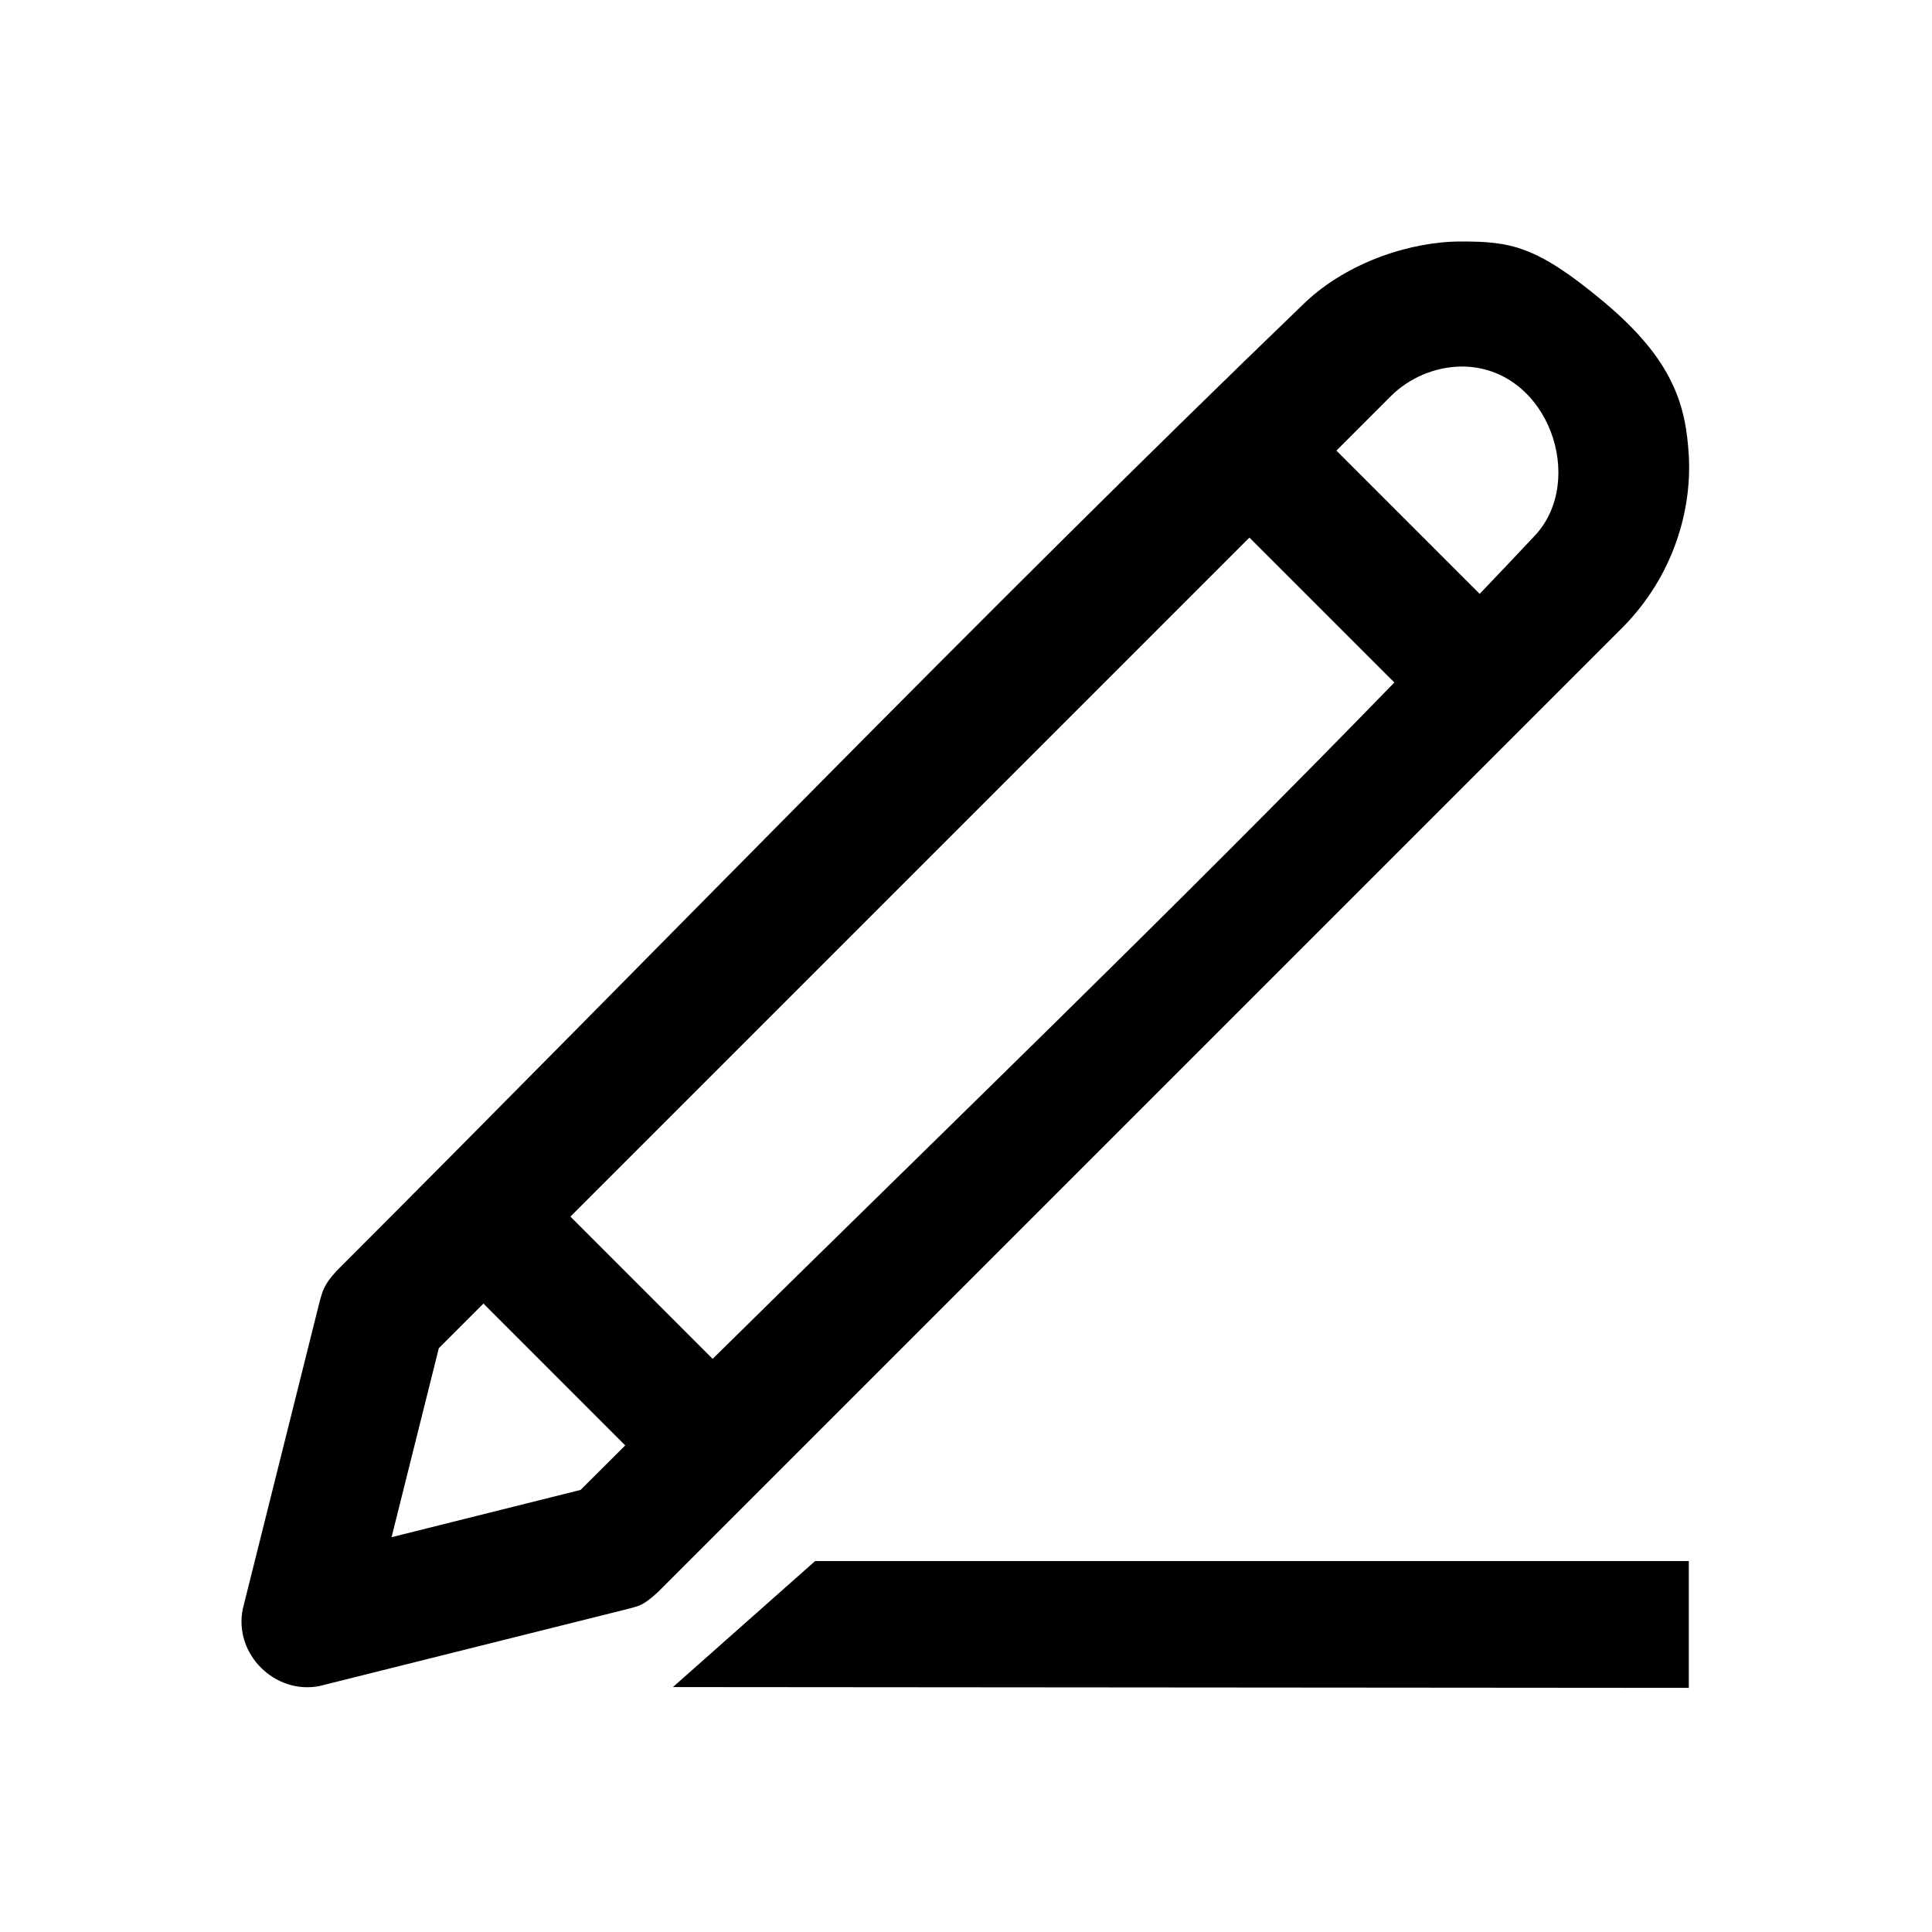
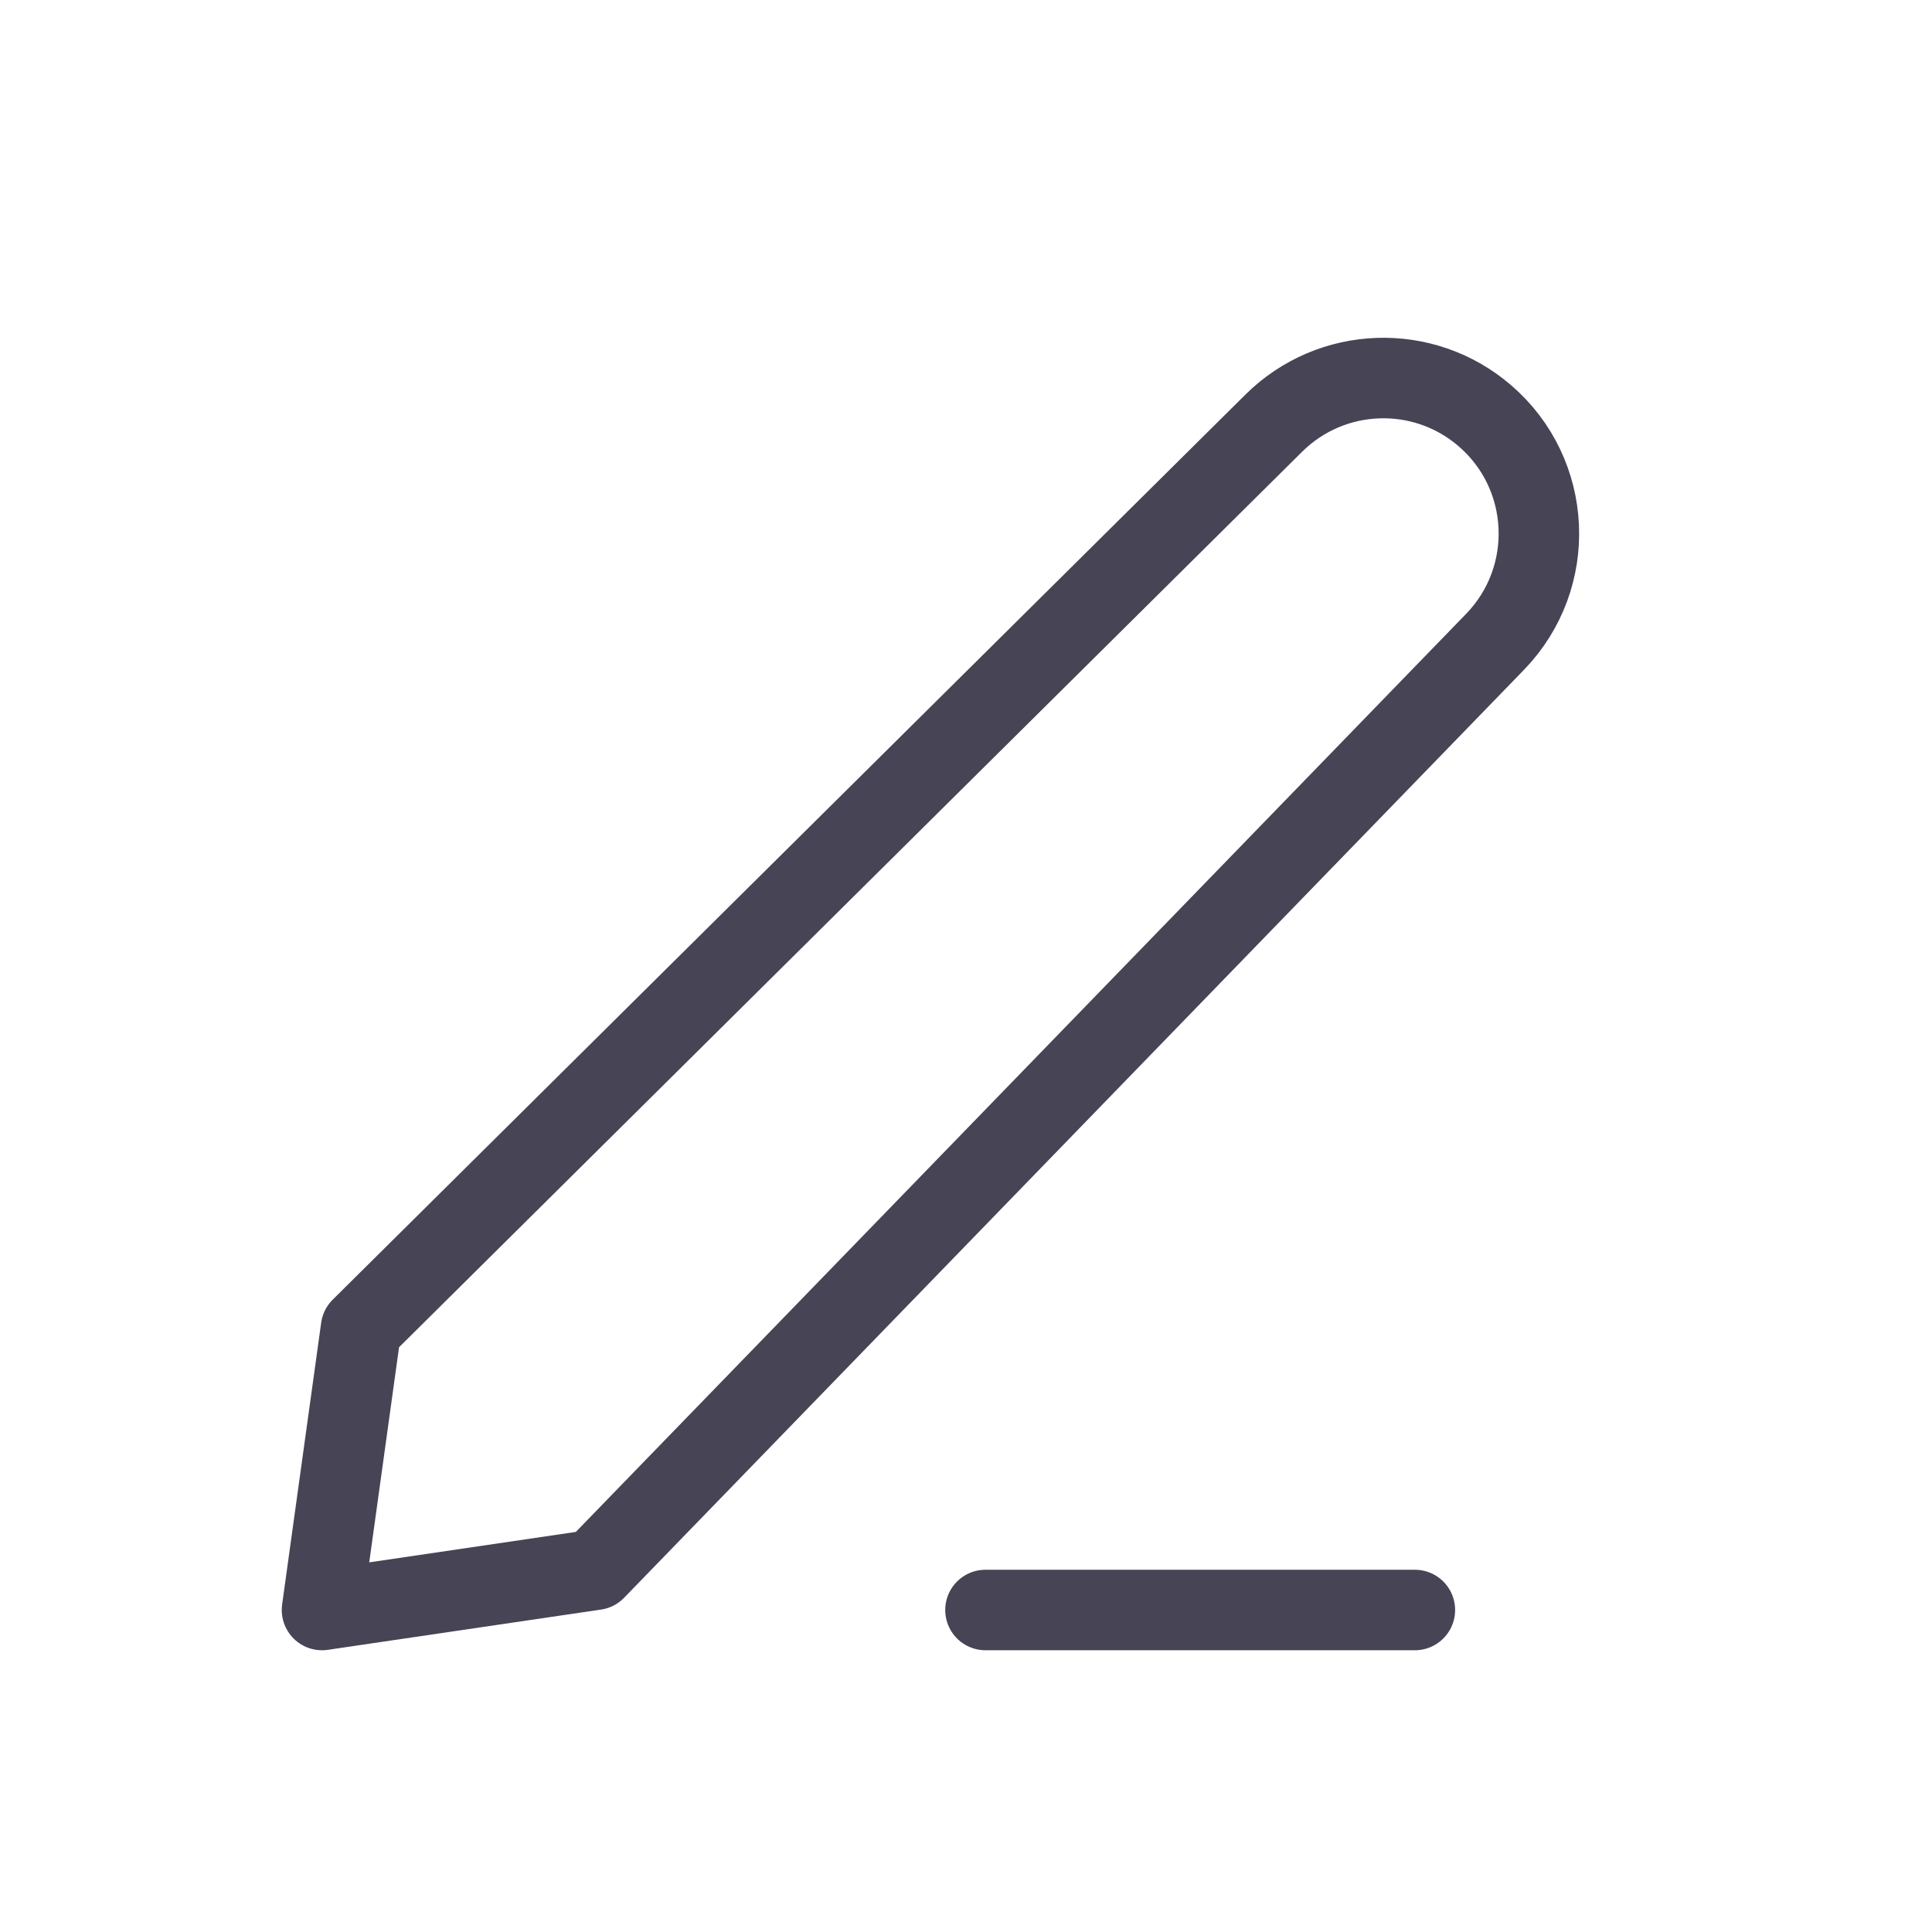
- <svg xmlns="http://www.w3.org/2000/svg" fill="#000000" width="800px" height="800px" viewBox="0 0 64 64" version="1.1" xml:space="preserve" style="fill-rule:evenodd;clip-rule:evenodd;stroke-linejoin:round;stroke-miterlimit:2;">
-   <rect id="Icons" x="-1024" y="0" width="1280" height="800" style="fill:none;" />
-   <g id="Icons1">
-     <g id="Strike">
- 
- </g>
-     <g id="H1">
- 
- </g>
-     <g id="H2">
- 
- </g>
-     <g id="H3">
- 
- </g>
-     <g id="list-ul">
- 
- </g>
-     <g id="hamburger-1">
- 
- </g>
-     <g id="hamburger-2">
- 
- </g>
-     <g id="list-ol">
- 
- </g>
-     <g id="list-task">
- 
- </g>
-     <g id="trash">
- 
- </g>
-     <g id="vertical-menu">
- 
- </g>
-     <g id="horizontal-menu">
- 
- </g>
-     <g id="sidebar-2">
- 
- </g>
-     <g id="Pen">
- 
- </g>
-     <g id="Pen1">
-       <path d="M55.944,51.712l0,4.201l-33.652,-0.027l4.71,-4.174l28.942,0Zm-7.555,-43.712c1.649,0 2.505,0.128 4.752,2.011c2.294,1.921 2.707,3.419 2.803,5.087c0.102,1.795 -0.504,3.976 -2.188,5.681l-31.961,31.961c-0.52,0.475 -0.629,0.45 -0.977,0.553l-10.226,2.557c-1.472,0.299 -2.854,-1.049 -2.55,-2.55l2.557,-10.226c0.1,-0.334 0.133,-0.517 0.553,-0.976c10.696,-10.697 21.195,-21.594 32.09,-32.087c1.421,-1.335 3.497,-2.011 5.147,-2.011Zm-32.375,35.182l-1.477,1.477l-1.566,6.262l6.262,-1.566c0.493,-0.492 0.985,-0.983 1.479,-1.474l-4.698,-4.699Zm30.176,-20.573l-4.802,-4.801l-22.493,22.493l4.712,4.713c7.549,-7.448 15.196,-14.801 22.583,-22.405Zm2.826,-2.936c0.618,-0.648 1.234,-1.298 1.848,-1.951c1.673,-1.826 0.443,-5.454 -2.307,-5.578c-0.056,-0.002 -0.112,-0.002 -0.168,-0.002c-0.861,0.016 -1.699,0.372 -2.312,0.977l-1.807,1.808l4.746,4.746Z" style="fill-rule:nonzero;" />
-     </g>
-     <g id="clock">
- 
- </g>
-     <g id="external-link">
- 
- </g>
-     <g id="hr">
- 
- </g>
-     <g id="info">
- 
- </g>
-     <g id="warning">
- 
- </g>
-     <g id="plus-circle">
- 
- </g>
-     <g id="minus-circle">
- 
- </g>
-     <g id="vue">
- 
- </g>
-     <g id="cog">
- 
- </g>
-     <g id="logo">
- 
- </g>
-     <g id="radio-check">
- 
- </g>
-     <g id="eye-slash">
- 
- </g>
-     <g id="eye">
- 
- </g>
-     <g id="toggle-off">
- 
- </g>
-     <g id="shredder">
- 
- </g>
-     <g id="spinner--loading--dots-">
- 
- </g>
-     <g id="react">
- 
- </g>
-     <g id="check-selected">
- 
- </g>
-     <g id="turn-off">
- 
- </g>
-     <g id="code-block">
- 
- </g>
-     <g id="user">
- 
- </g>
-     <g id="coffee-bean">
- 
- </g>
-     <g id="coffee-beans">
-       <g id="coffee-bean1">
- 
- </g>
-     </g>
-     <g id="coffee-bean-filled">
- 
- </g>
-     <g id="coffee-beans-filled">
-       <g id="coffee-bean2">
- 
- </g>
-     </g>
-     <g id="clipboard">
- 
- </g>
-     <g id="clipboard-paste">
- 
- </g>
-     <g id="clipboard-copy">
- 
- </g>
-     <g id="Layer1">
- 
- </g>
-   </g>
+ <svg xmlns="http://www.w3.org/2000/svg" width="800px" height="800px" viewBox="0 0 24 24" fill="none">
+   <path d="M12.242 20H17.576M4.485 16.5L15.824 5.256C16.54 4.547 17.68 4.506 18.444 5.163V5.163C19.288 5.888 19.346 7.174 18.572 7.973L7.394 19.5L4 20L4.485 16.5Z" stroke="#464455" stroke-linecap="round" stroke-linejoin="round" />
</svg>
